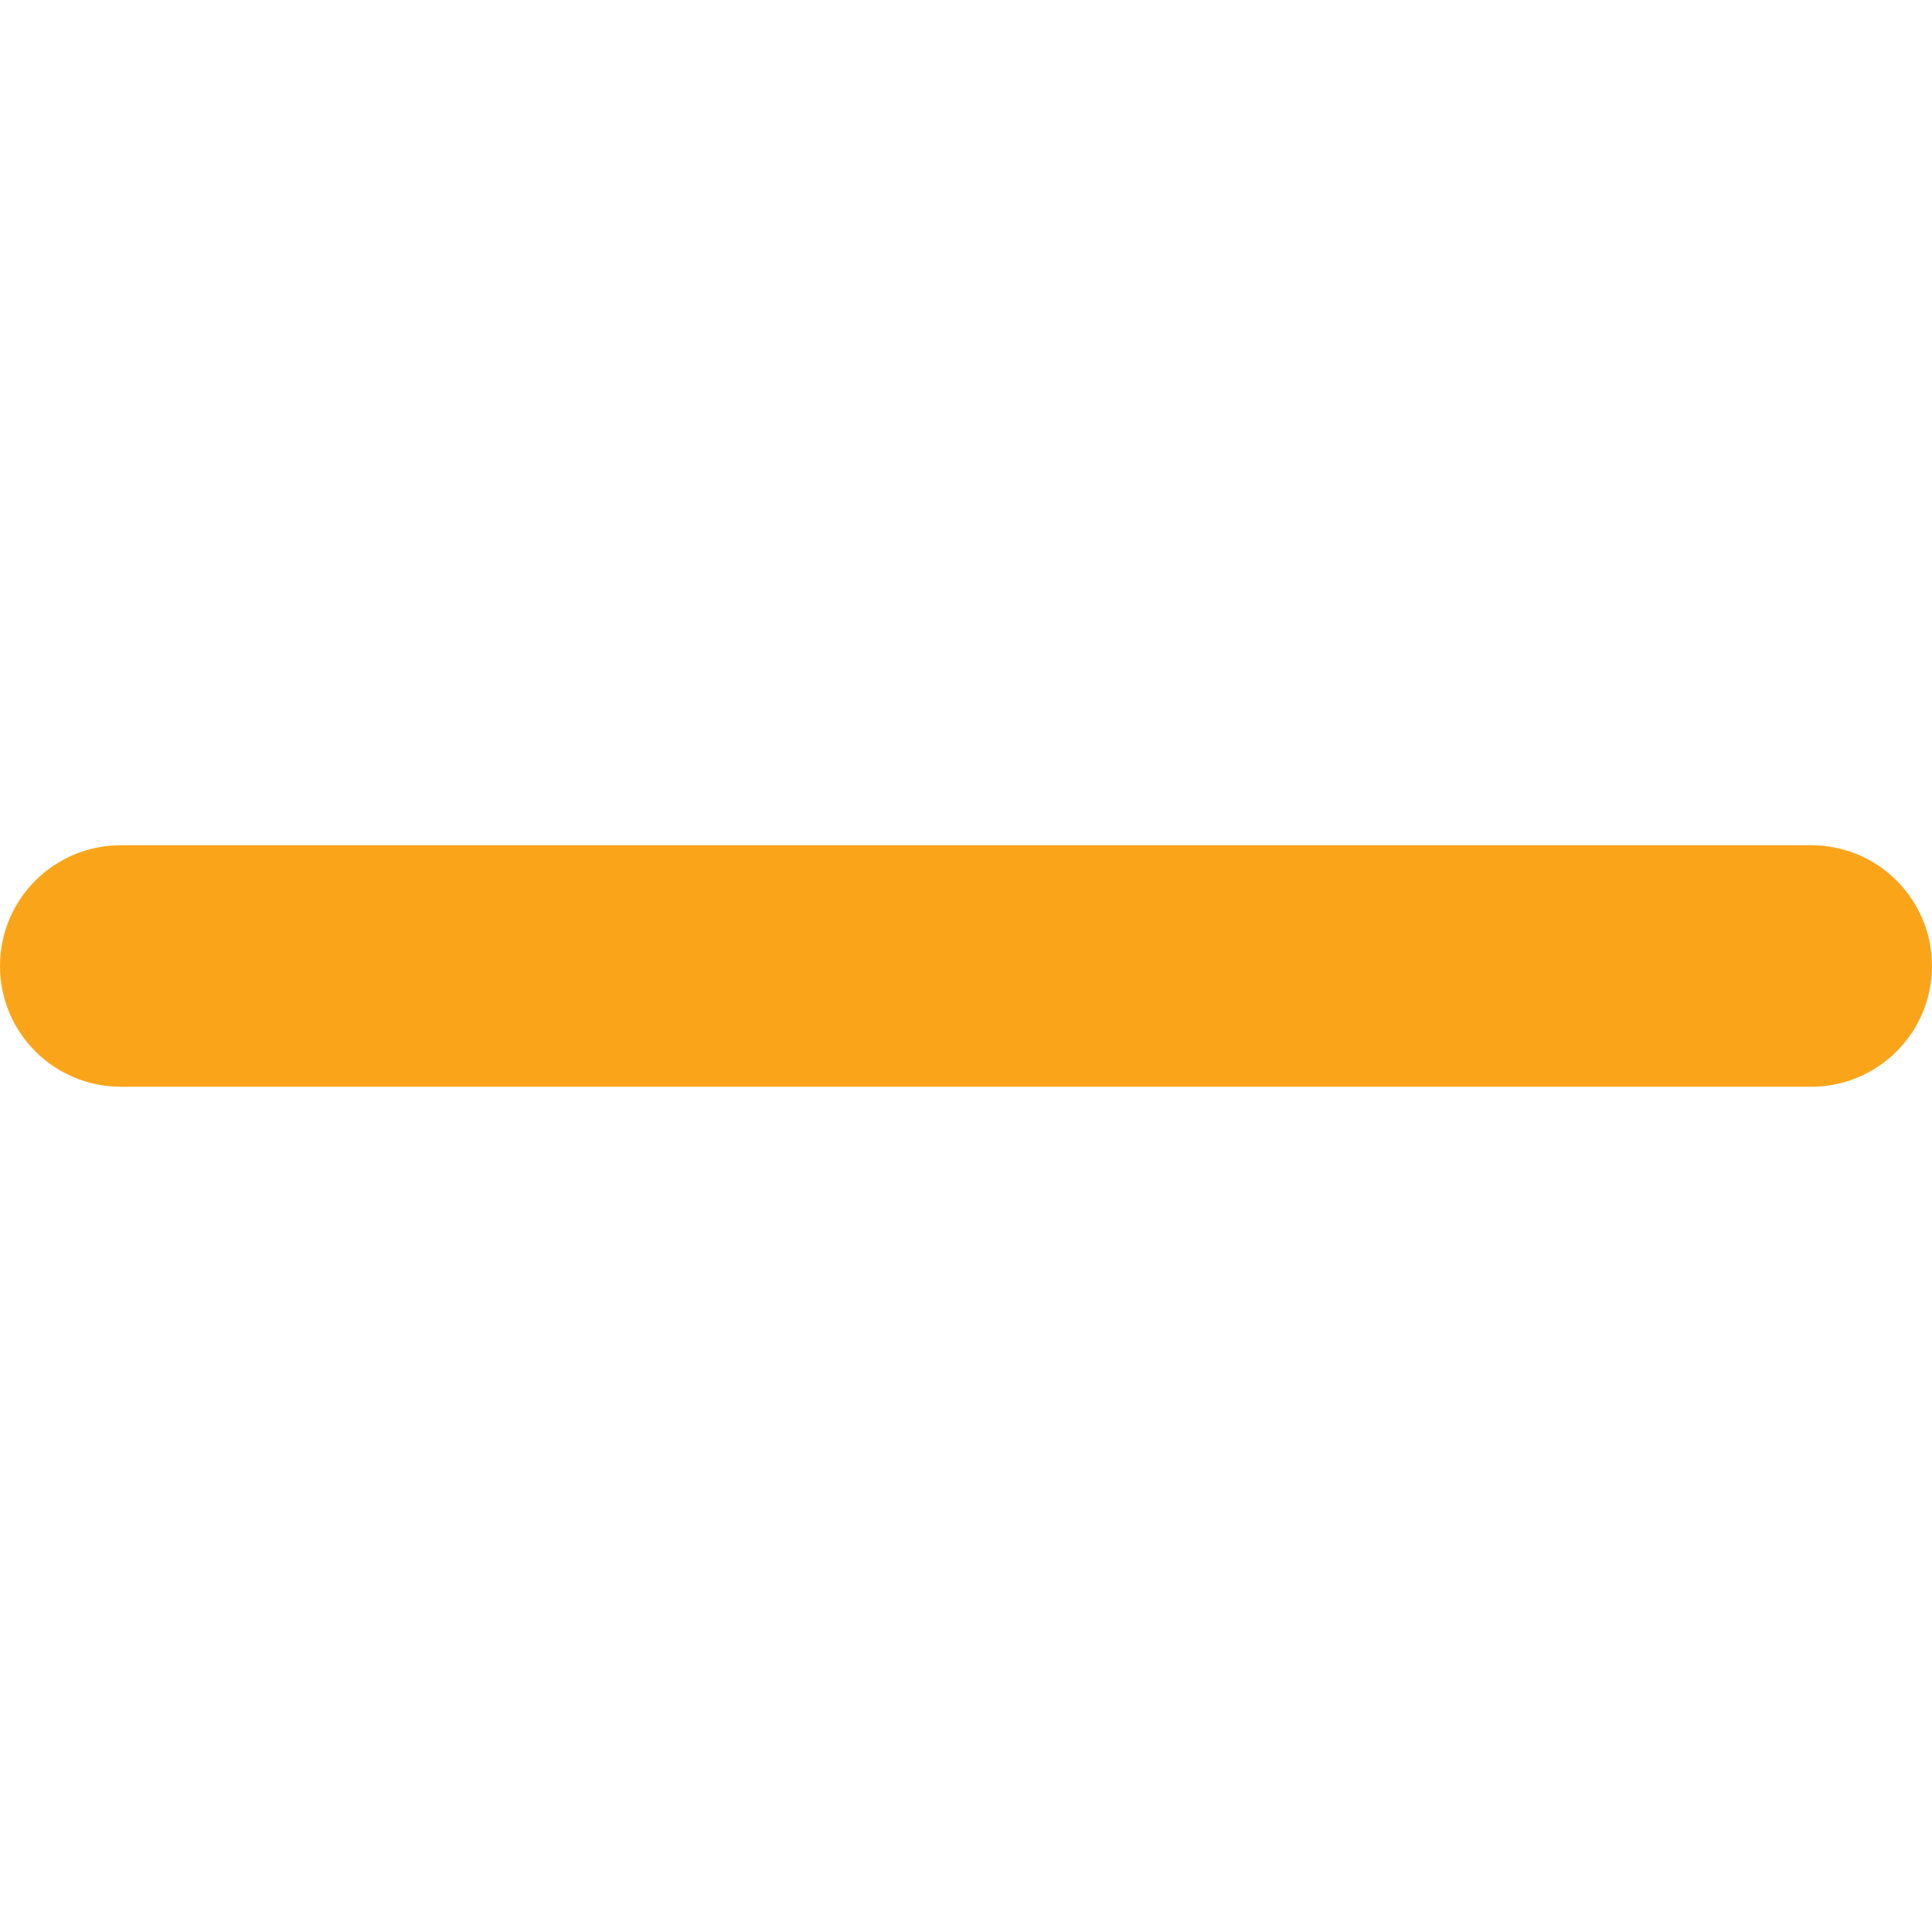
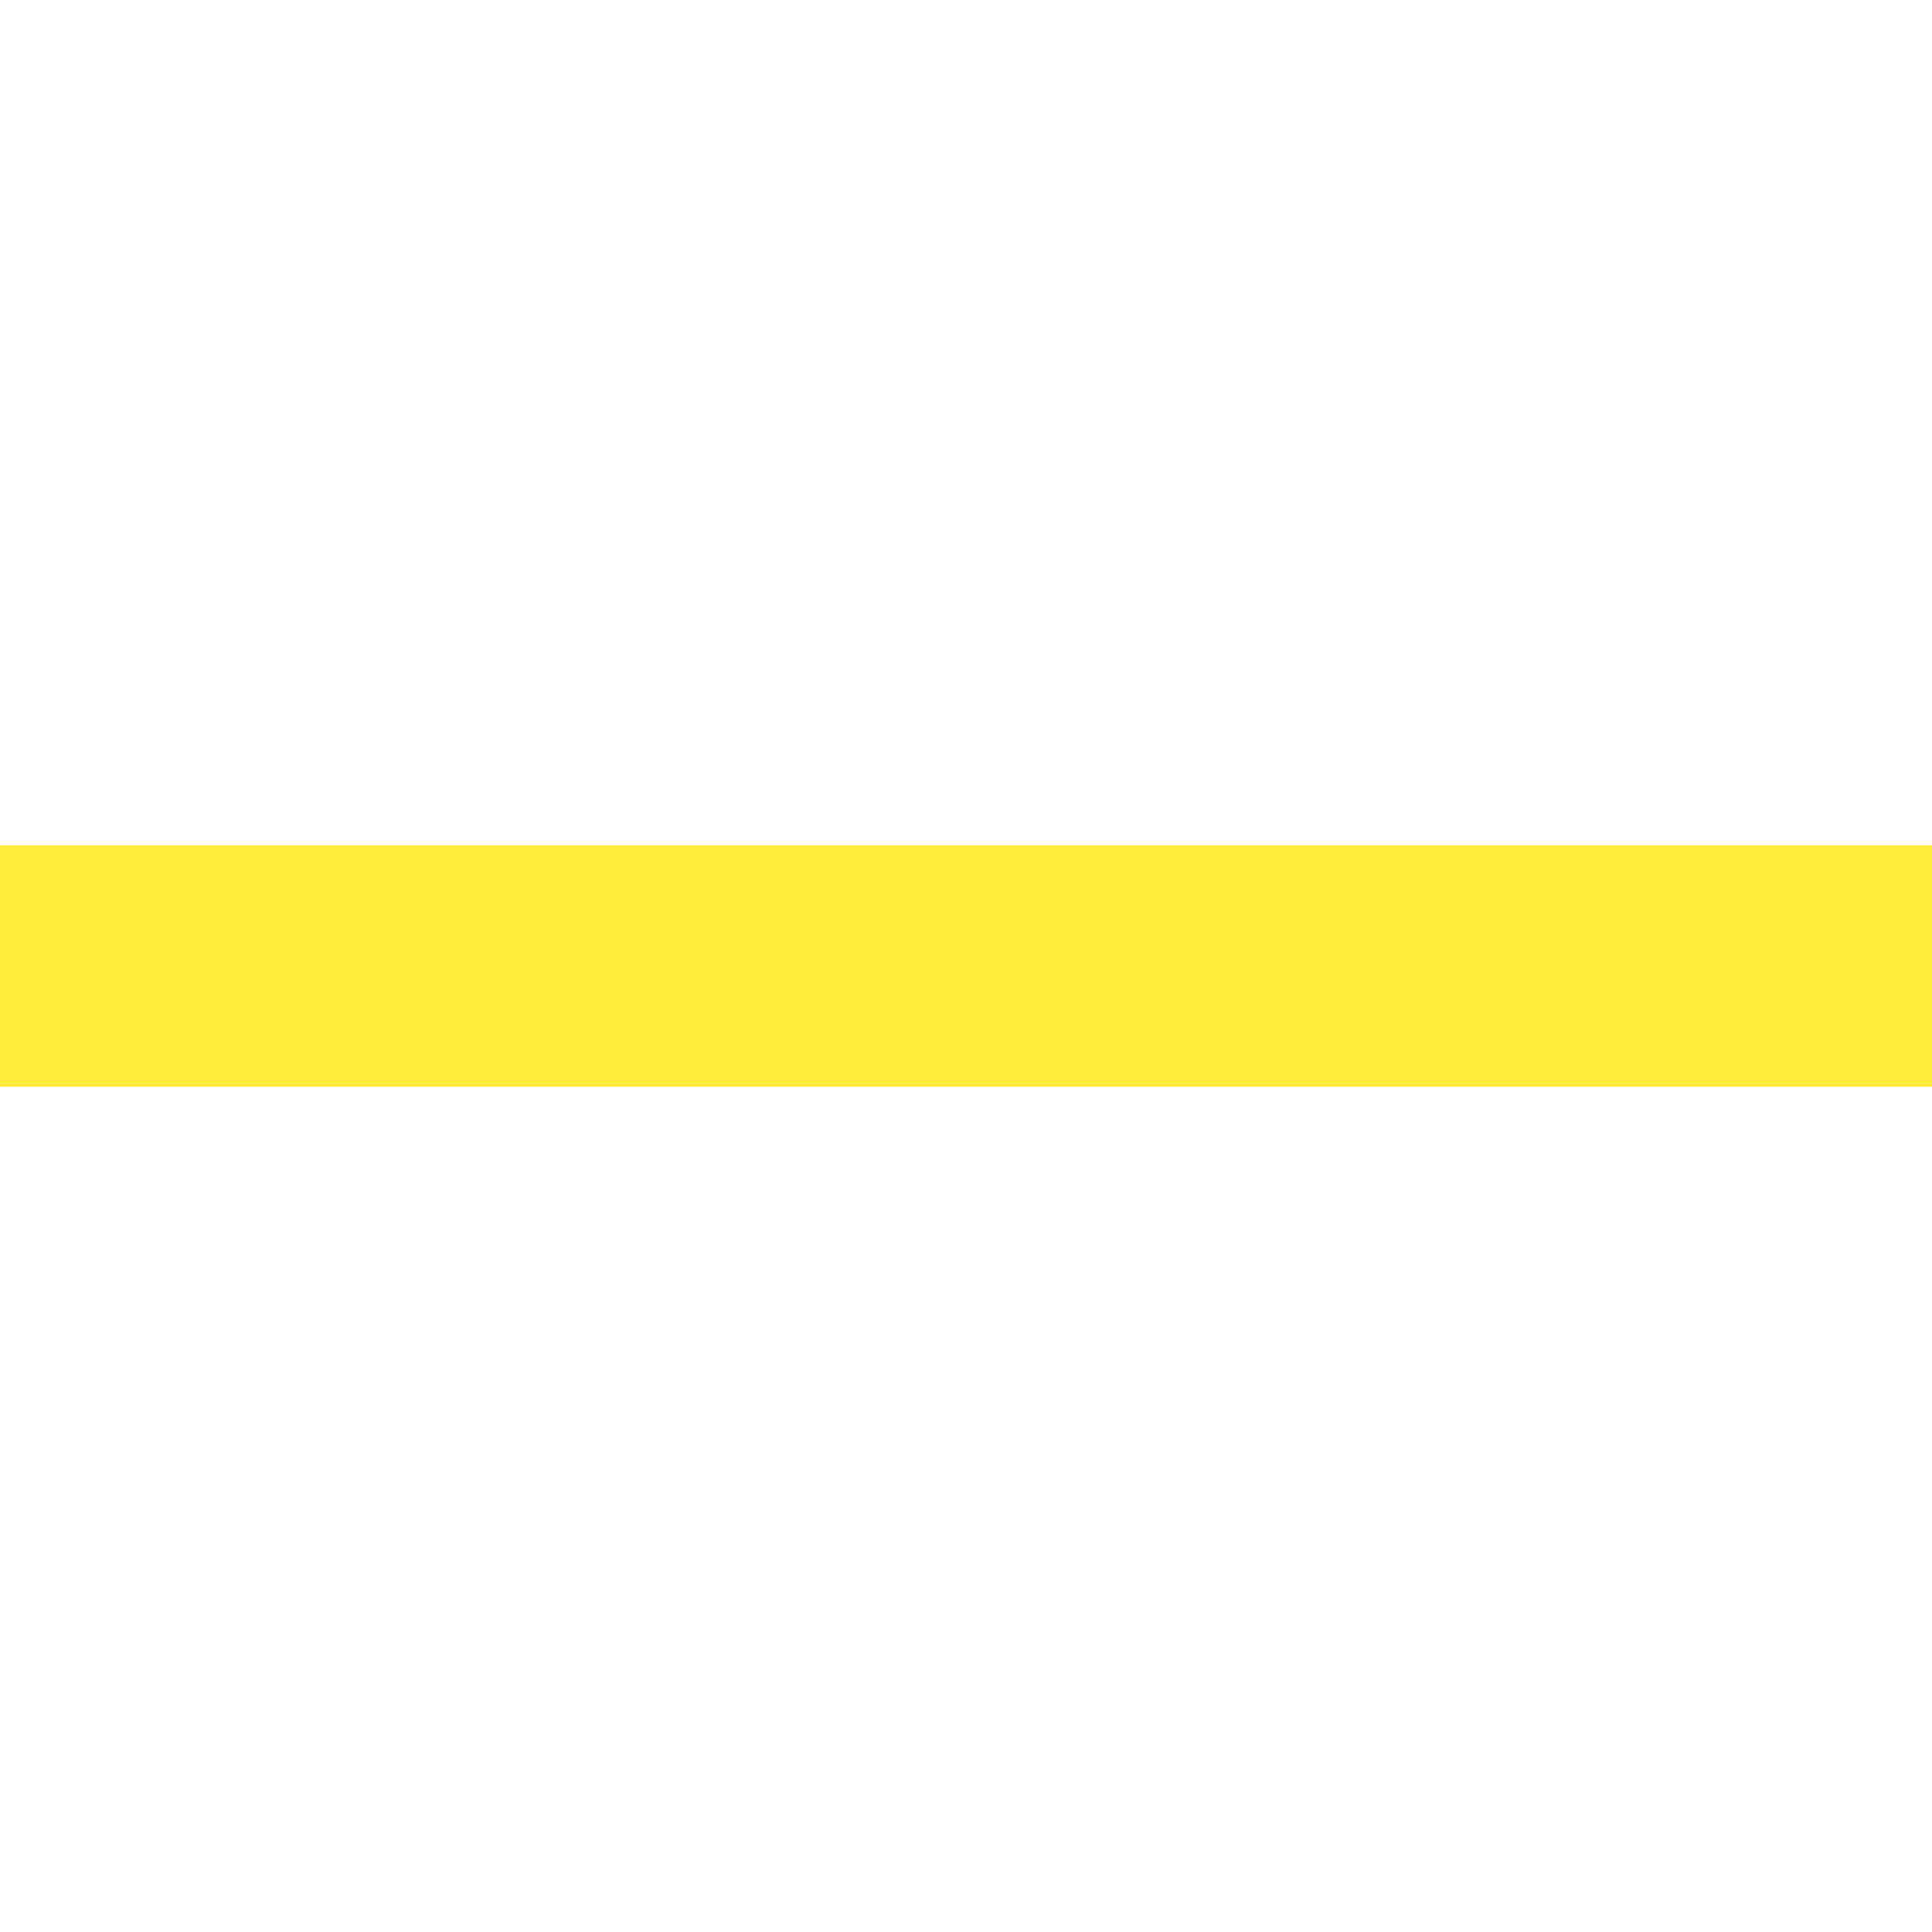
<svg xmlns="http://www.w3.org/2000/svg" width="128" height="128" viewBox="0 0 128 128" id="svg4614" version="1.1">
  <defs id="defs4616" />
  <g id="layer1" transform="translate(0,-924.3622)">
-     <rect style="fill:#faa41a;fill-opacity:1;stroke:none" id="use4517-2-4-9-5" width="128" height="16" x="0" y="980.362" ry="8" />
+     <rect style="fill:#ffeb3b;fill-opacity:1;stroke:none" id="use4517-2-4-9-5" width="128" height="16" x="0" y="980.362" />
  </g>
</svg>
